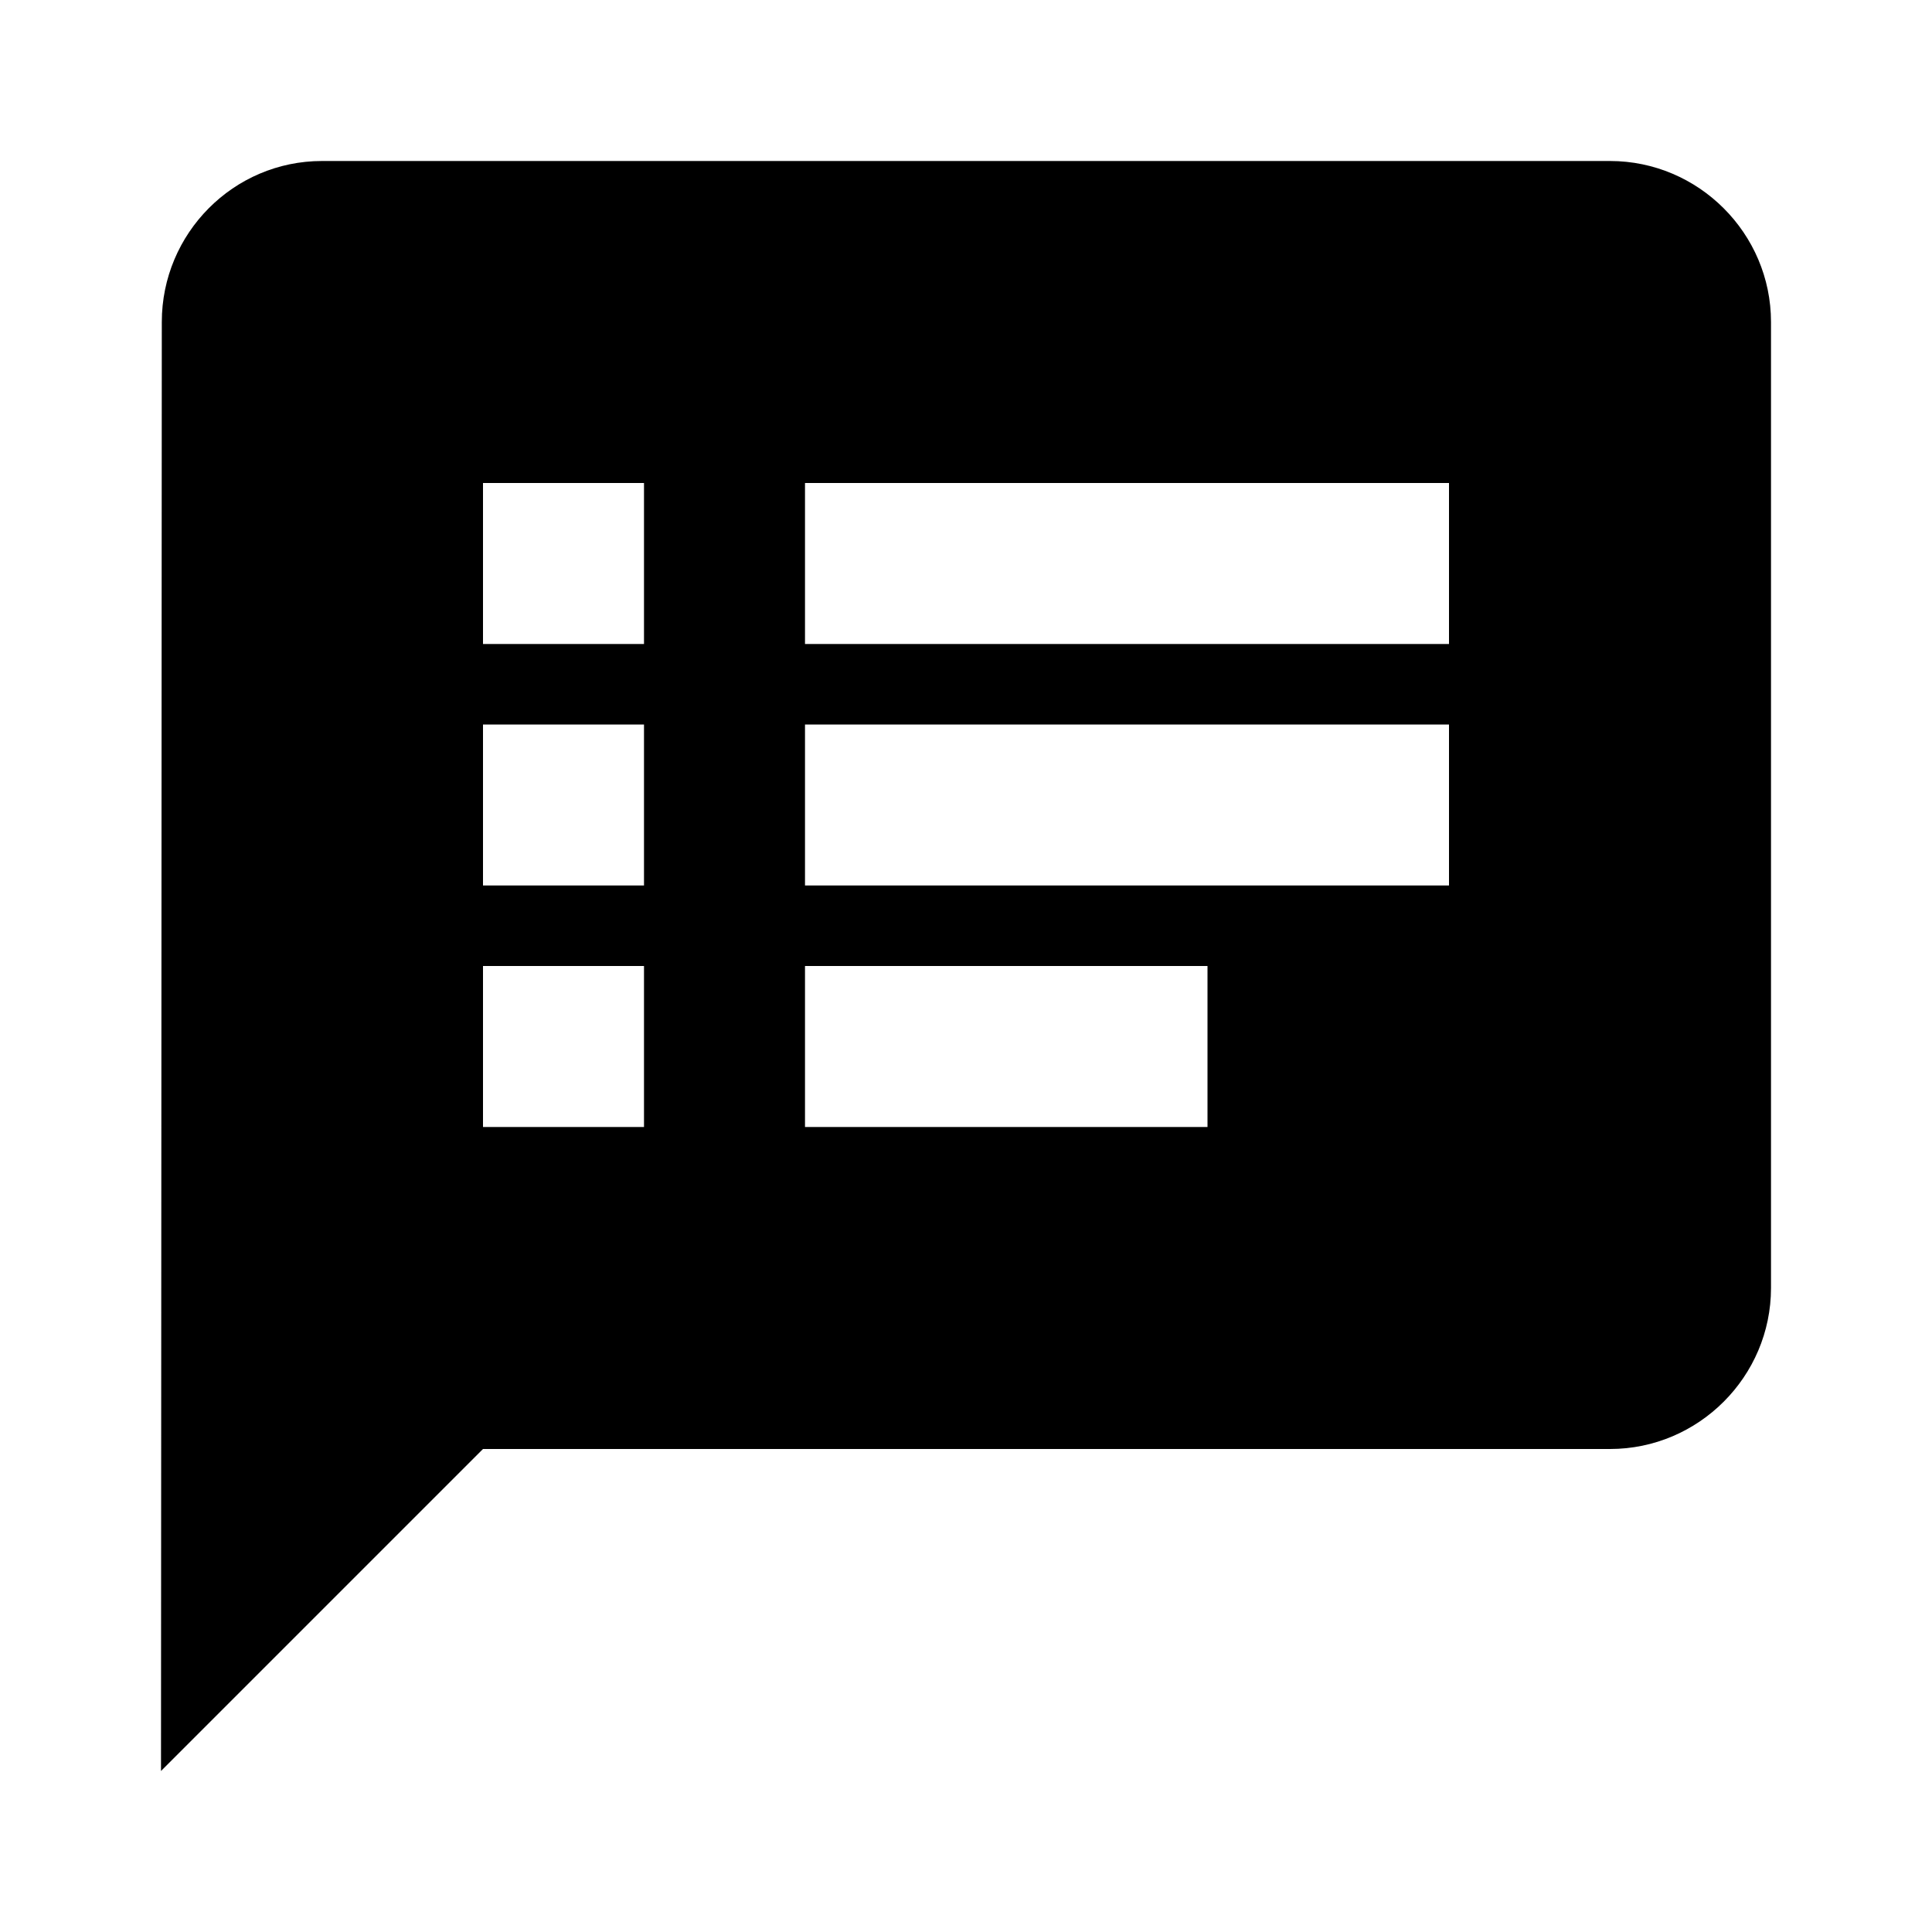
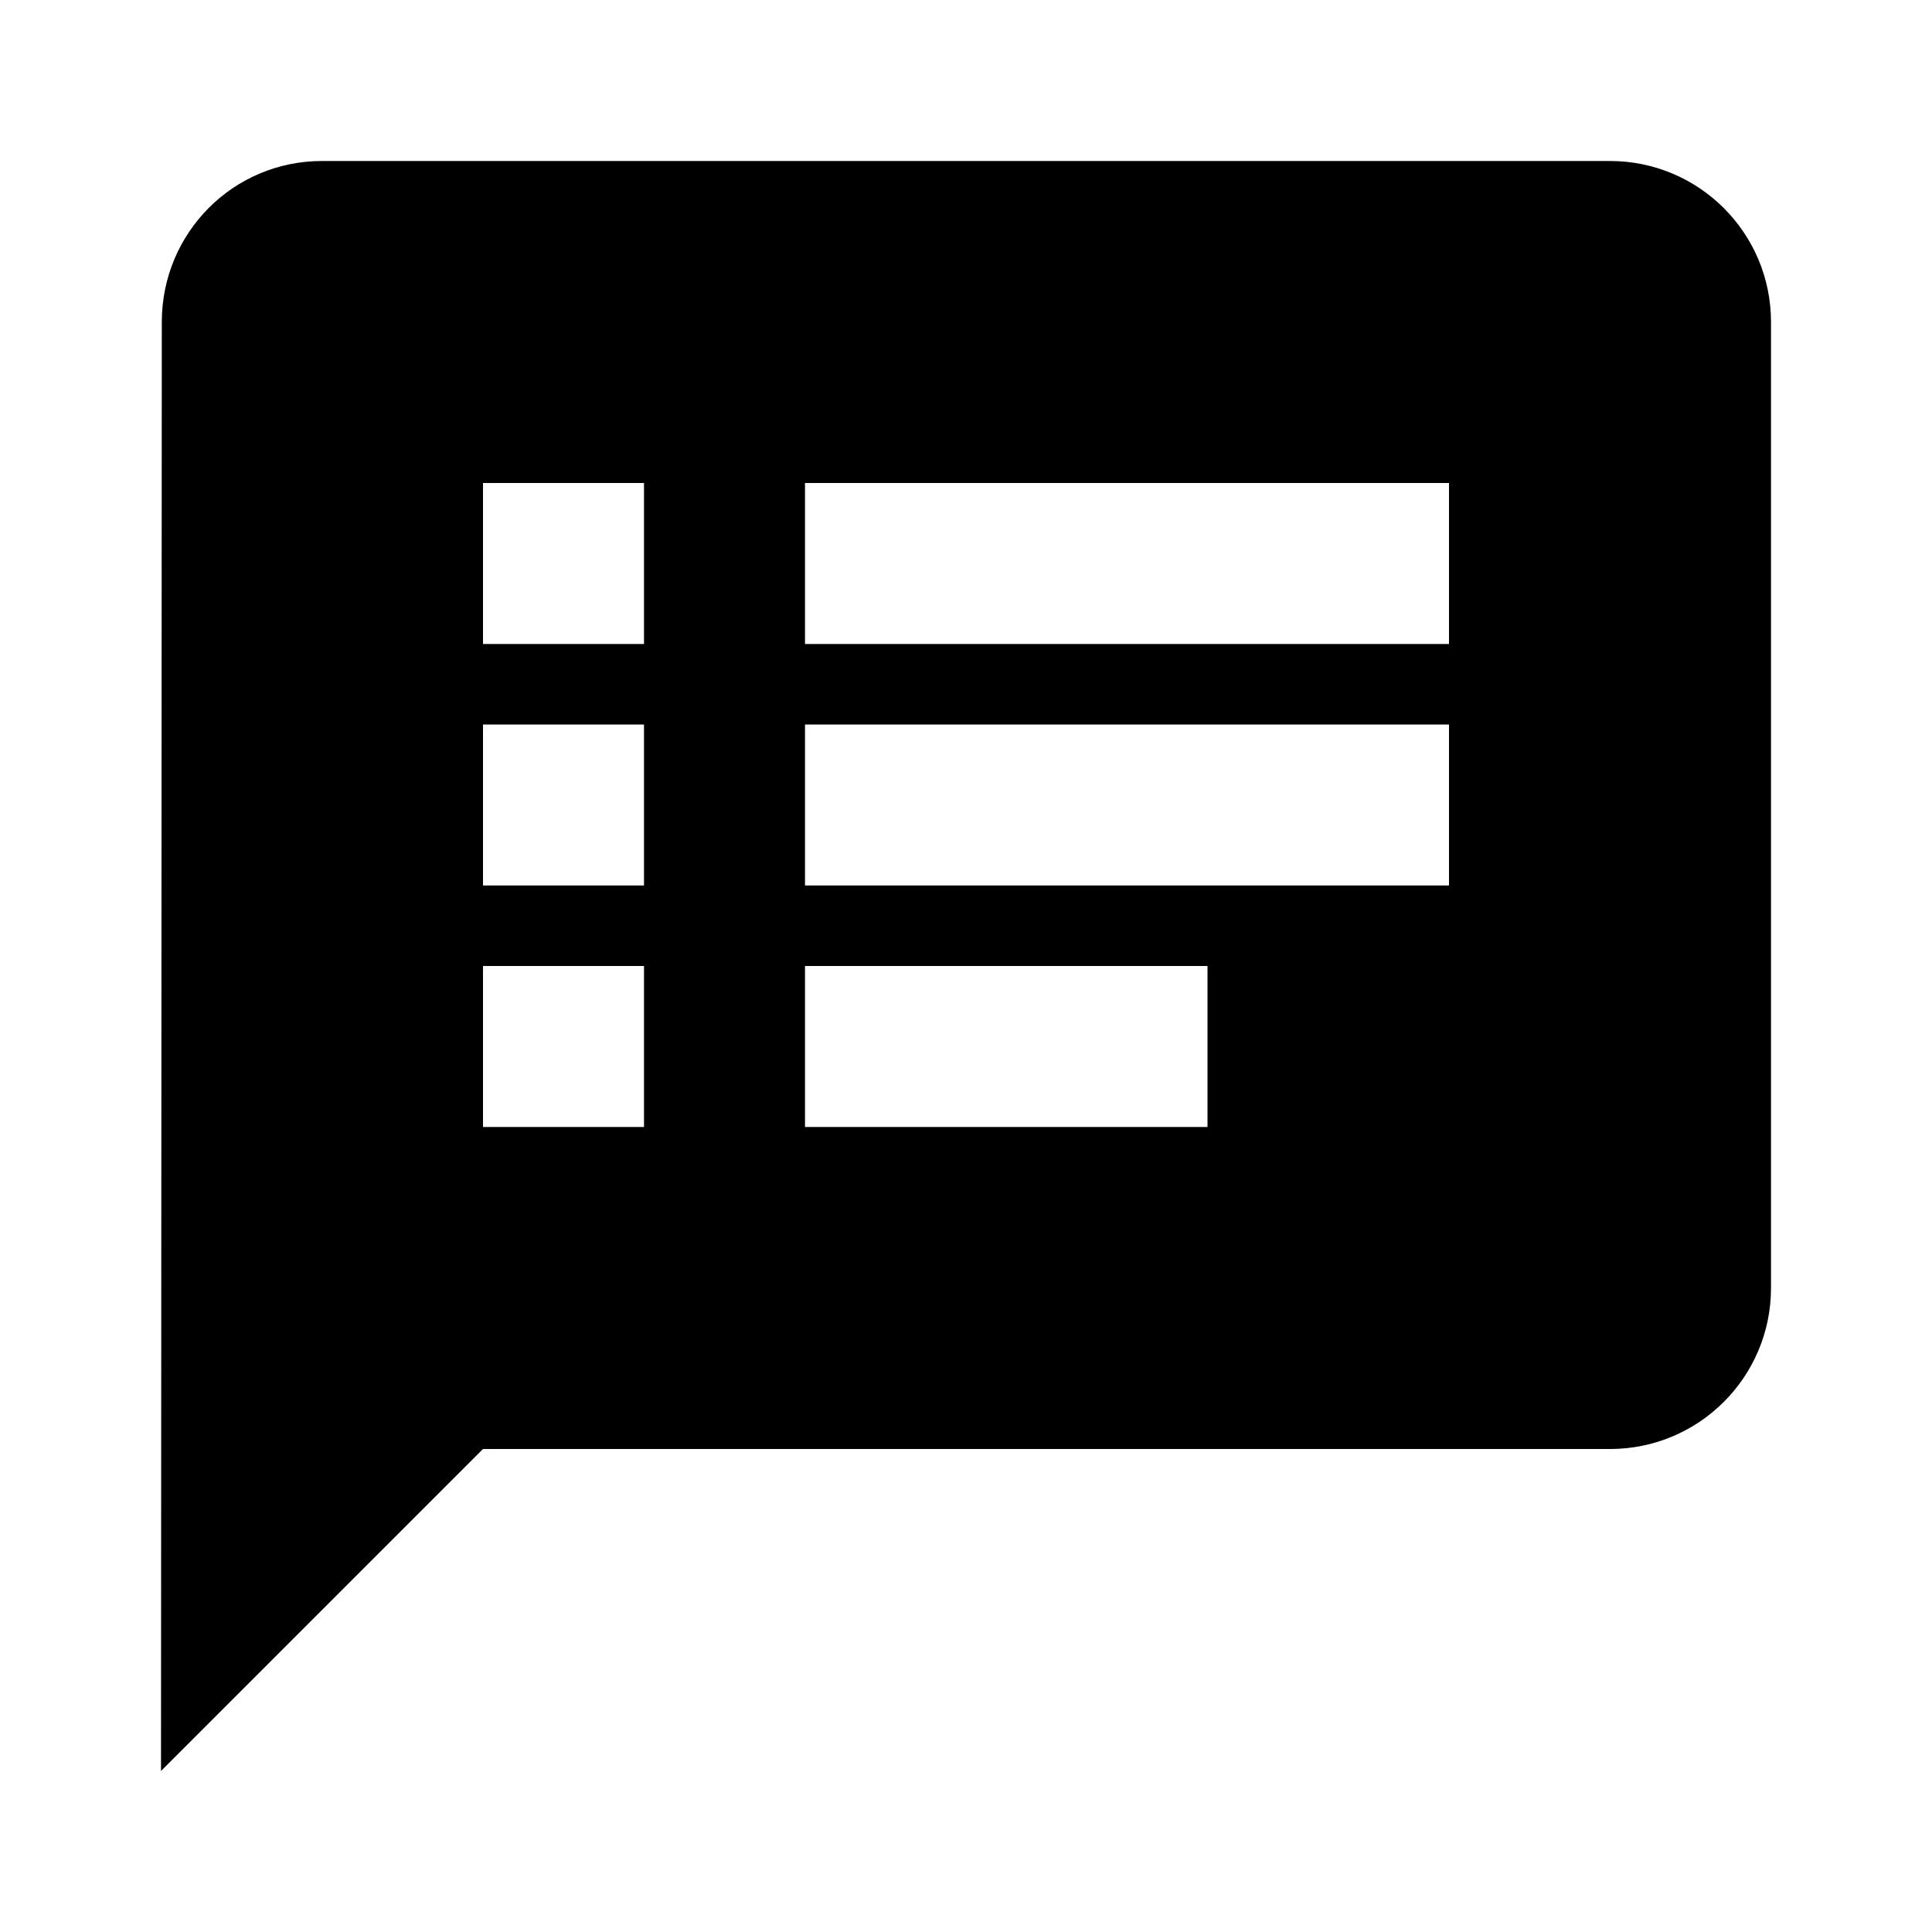
- <svg xmlns="http://www.w3.org/2000/svg" width="24" height="24" viewBox="0 0 24 24">
-   <path d="M20 2H4c-1.1 0-1.99.9-1.99 2L2 22l4-4h14c1.1 0 2-.9 2-2V4c0-1.1-.9-2-2-2zM8 14H6v-2h2v2zm0-3H6V9h2v2zm0-3H6V6h2v2zm7 6h-5v-2h5v2zm3-3h-8V9h8v2zm0-3h-8V6h8v2z" />
+ <svg xmlns="http://www.w3.org/2000/svg" width="48" height="48" viewBox="0 0 48 48">
+   <path d="M40 4H8C5.79 4 4.02 5.79 4.02 8L4 44l8-8h28c2.21 0 4-1.79 4-4V8c0-2.21-1.79-4-4-4zM16 28h-4v-4h4v4zm0-6h-4v-4h4v4zm0-6h-4v-4h4v4zm14 12H20v-4h10v4zm6-6H20v-4h16v4zm0-6H20v-4h16v4z" />
</svg>
